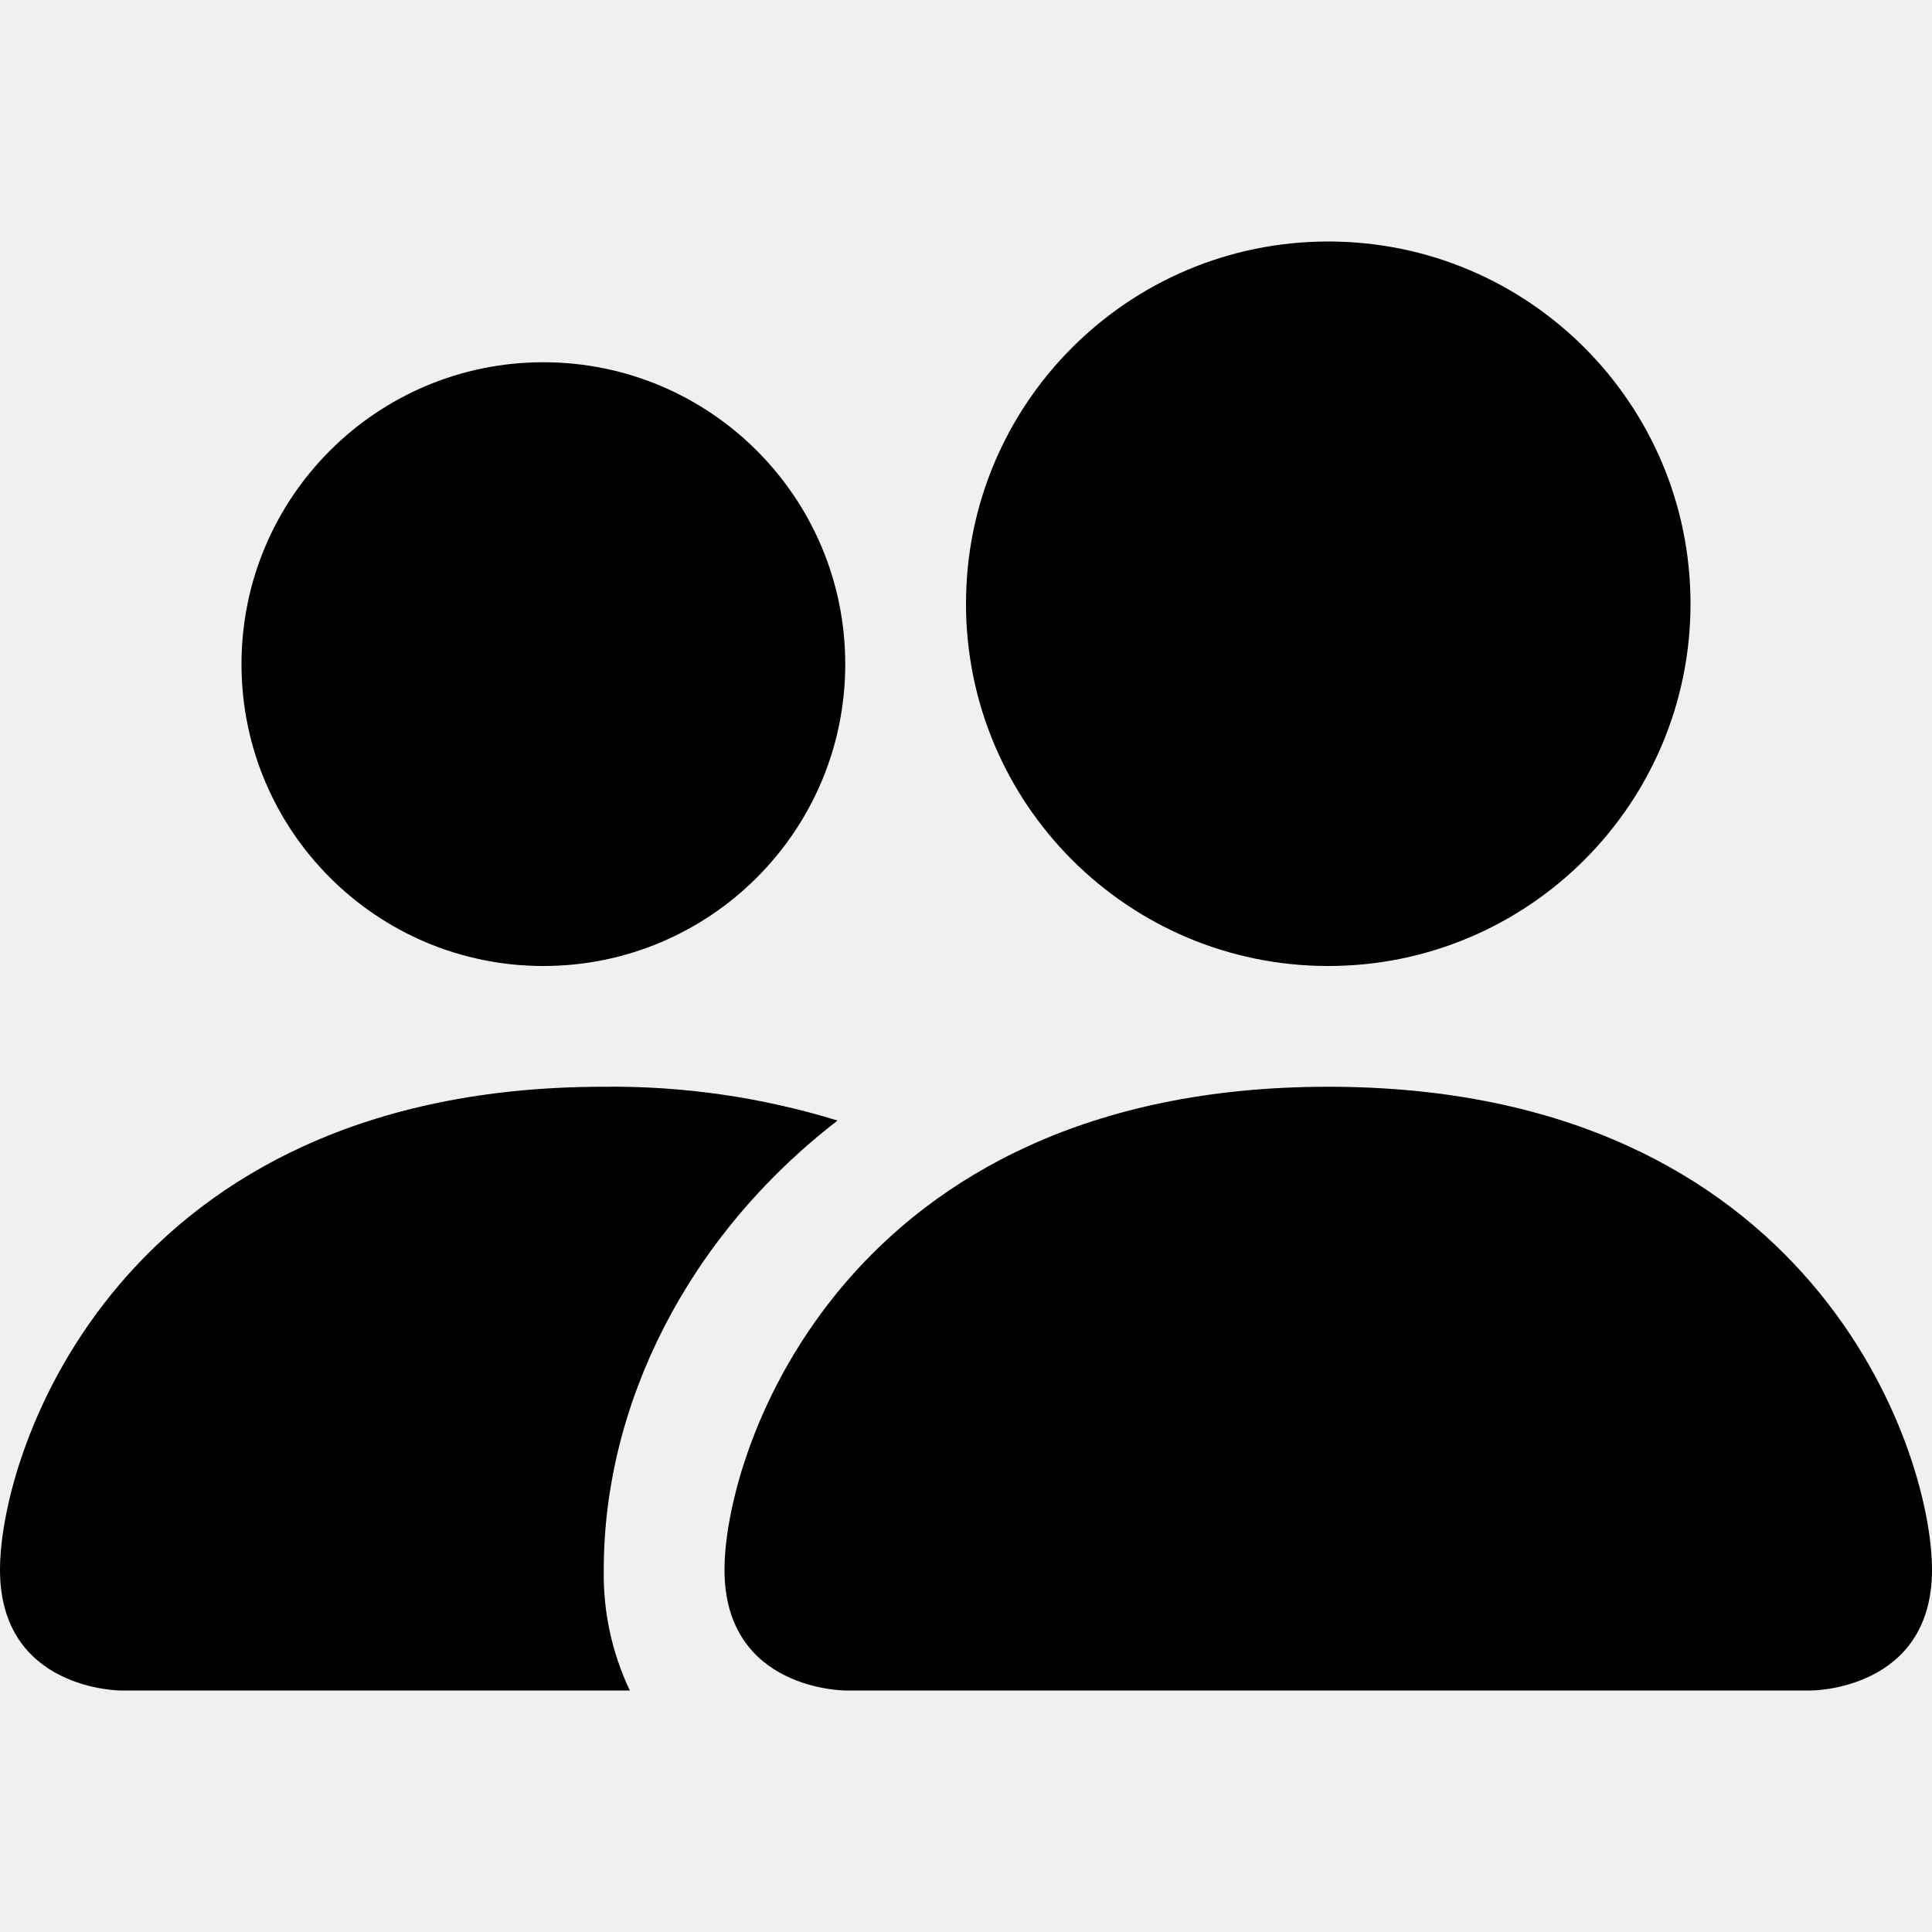
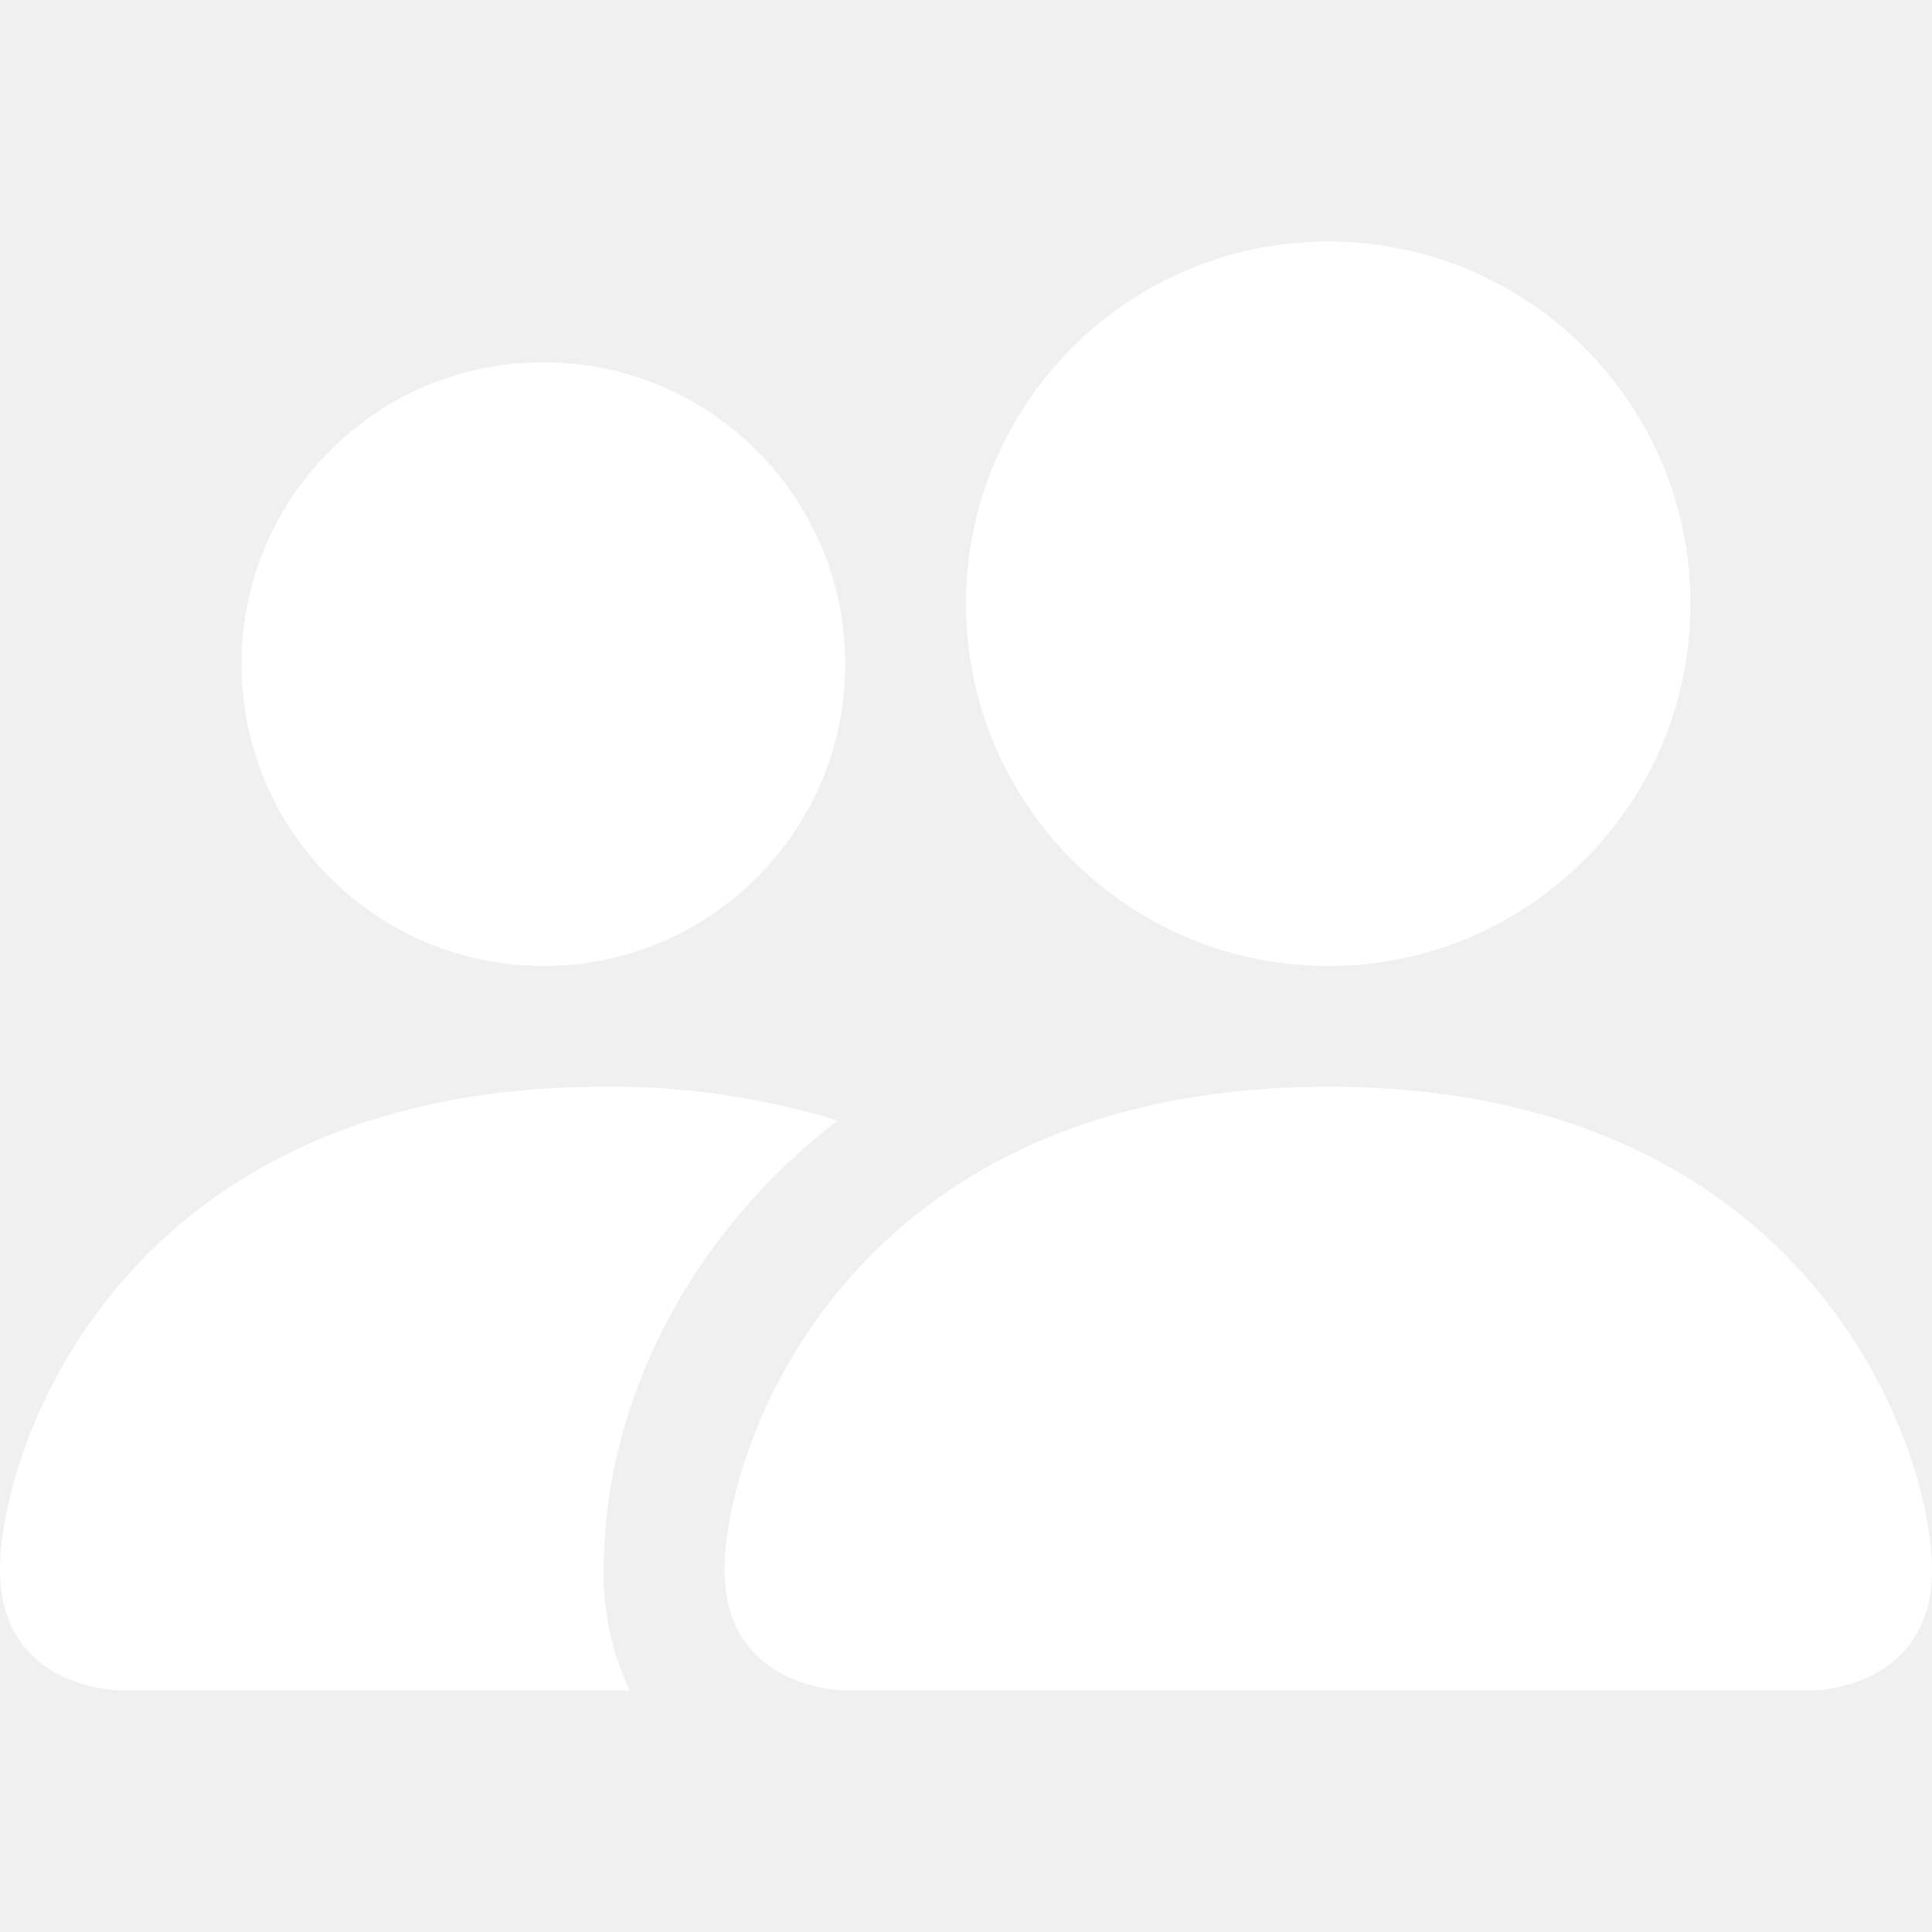
<svg xmlns="http://www.w3.org/2000/svg" width="16" height="16" fill="currentColor" class="bi bi-people-fill" viewBox="0 0 16 16">
-   <path d="M7 14s-1 0-1-1 1-4 5-4 5 3 5 4-1 1-1 1H7Zm4-6a3 3 0 1 0 0-6 3 3 0 0 0 0 6Zm-5.784 6A2.238 2.238 0 0 1 5 13c0-1.355.68-2.75 1.936-3.72A6.325 6.325 0 0 0 5 9c-4 0-5 3-5 4s1 1 1 1h4.216ZM4.5 8a2.5 2.5 0 1 0 0-5 2.5 2.5 0 0 0 0 5Z" />
+   <path d="M7 14s-1 0-1-1 1-4 5-4 5 3 5 4-1 1-1 1H7Zm4-6a3 3 0 1 0 0-6 3 3 0 0 0 0 6Zm-5.784 6A2.238 2.238 0 0 1 5 13c0-1.355.68-2.75 1.936-3.72A6.325 6.325 0 0 0 5 9c-4 0-5 3-5 4s1 1 1 1h4.216ZM4.5 8a2.5 2.5 0 1 0 0-5 2.5 2.5 0 0 0 0 5Z" fill="white" />
</svg>
